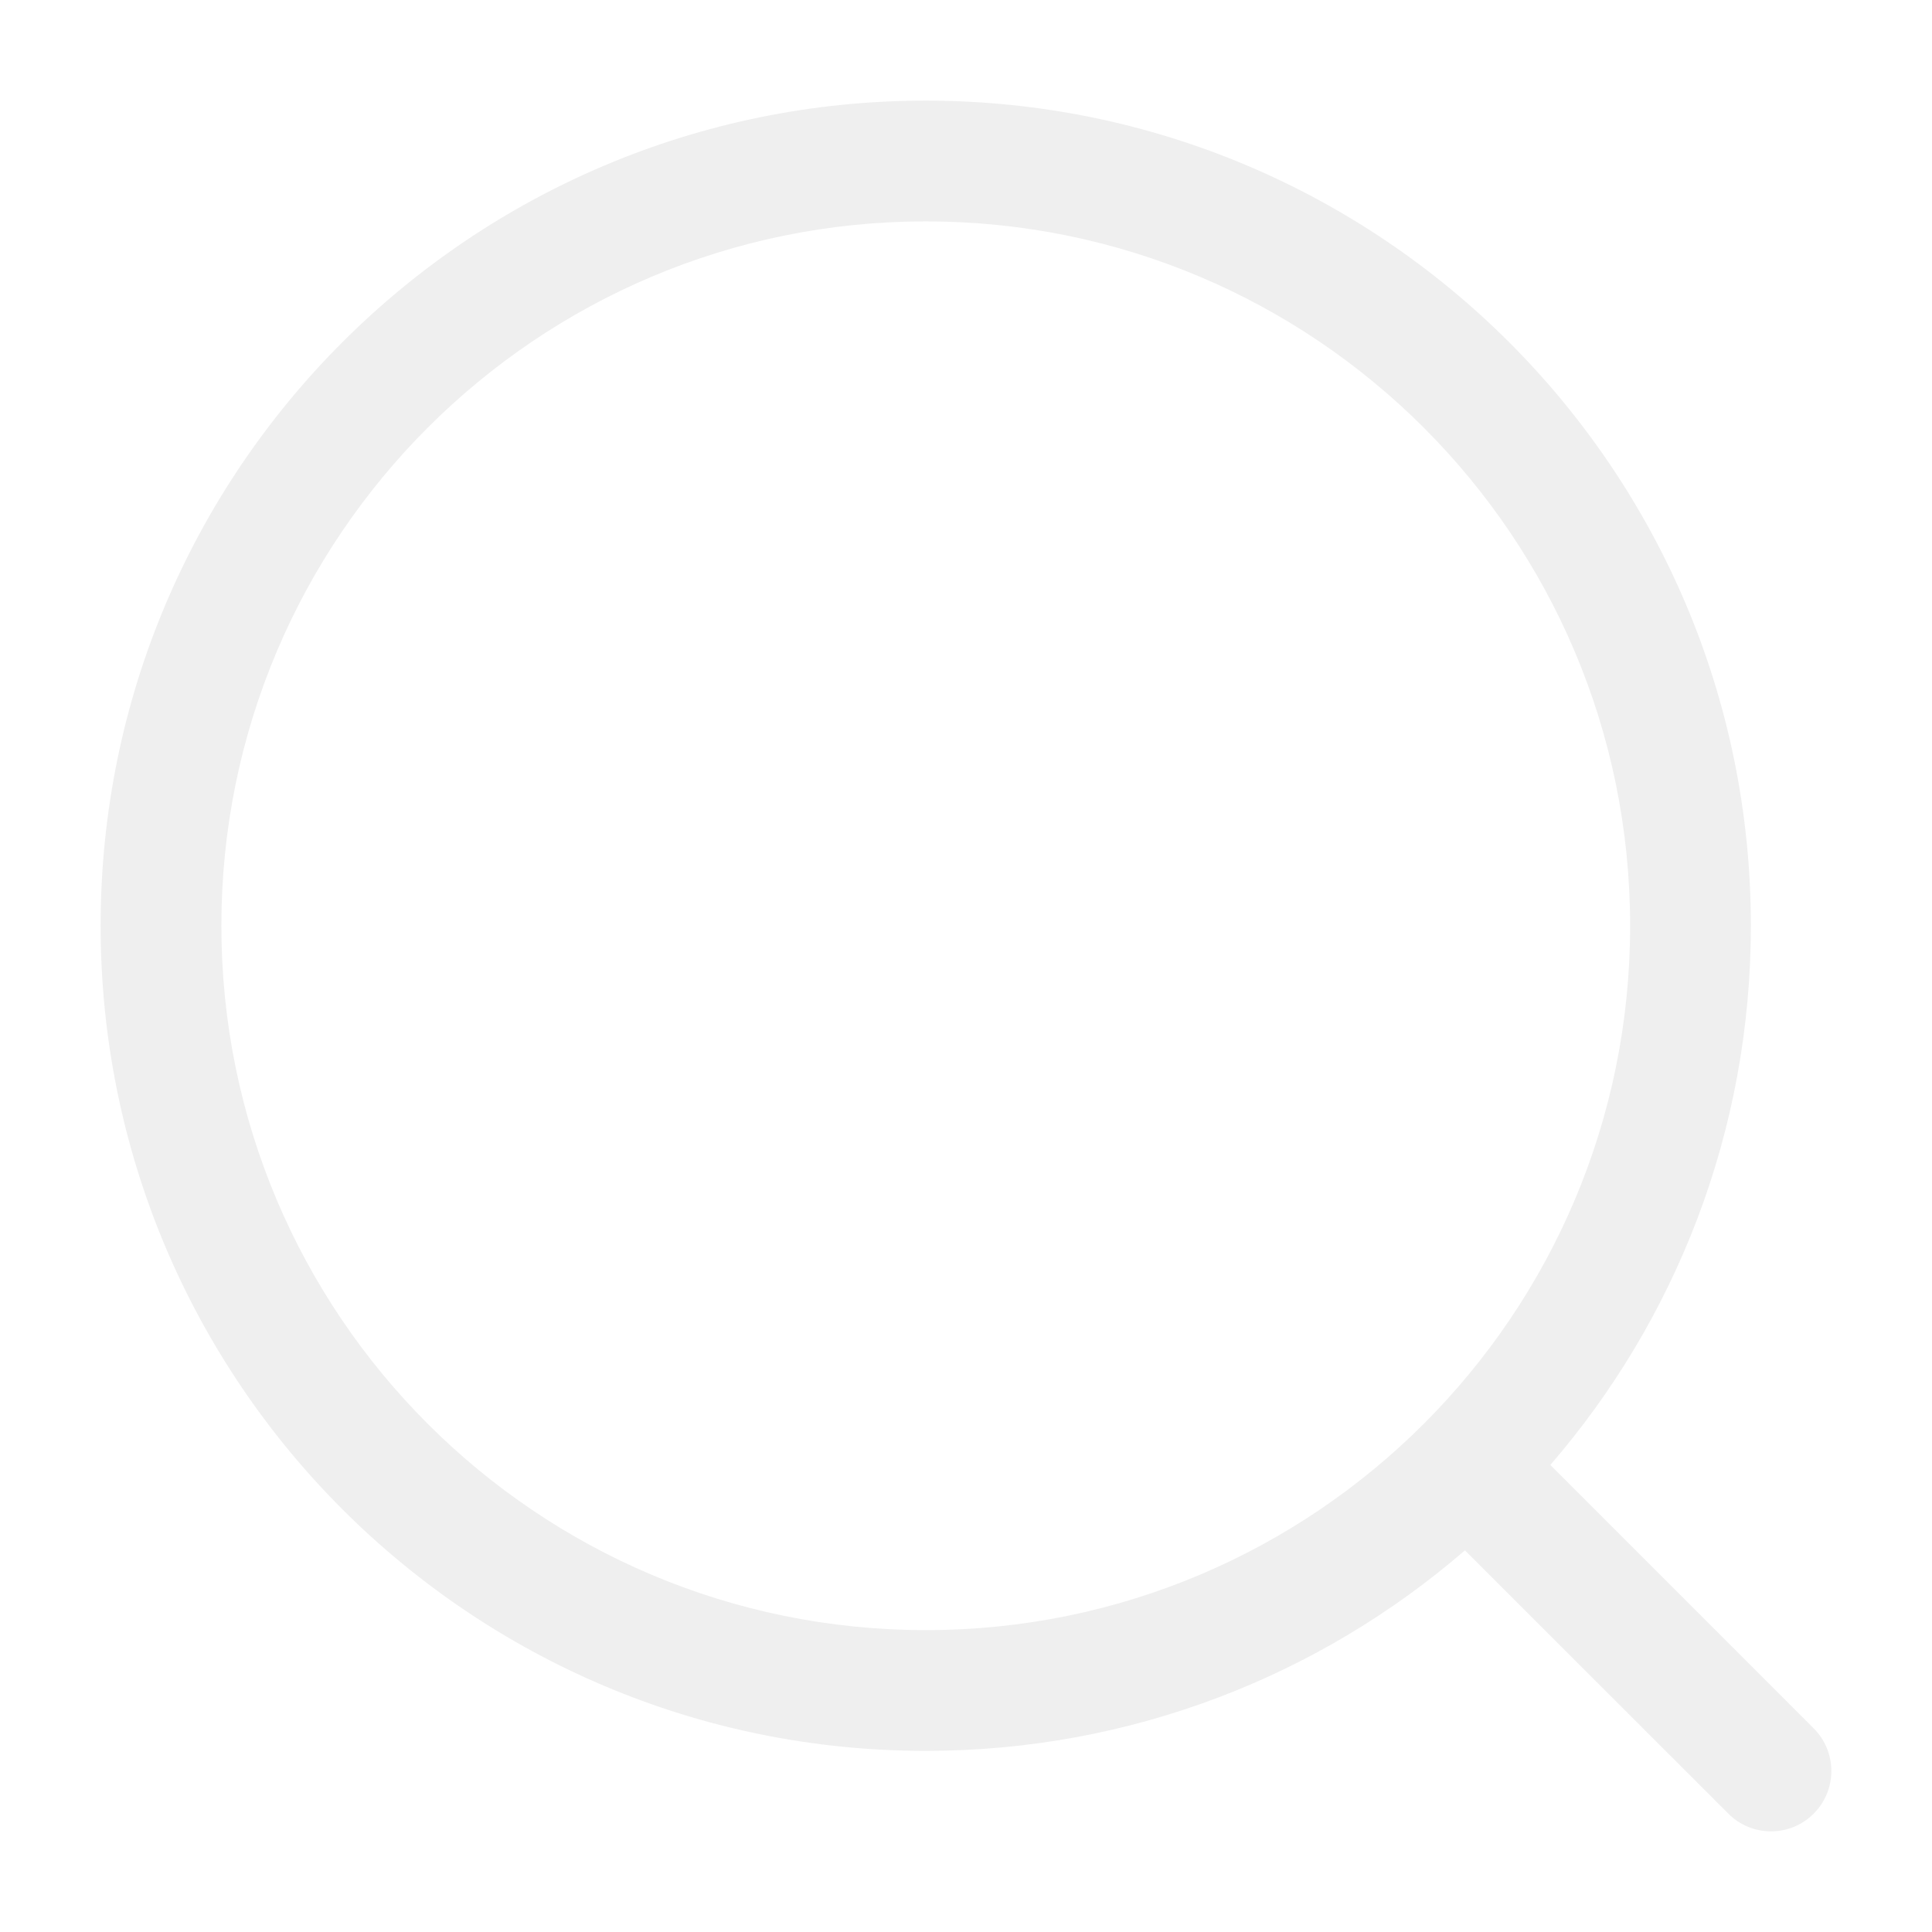
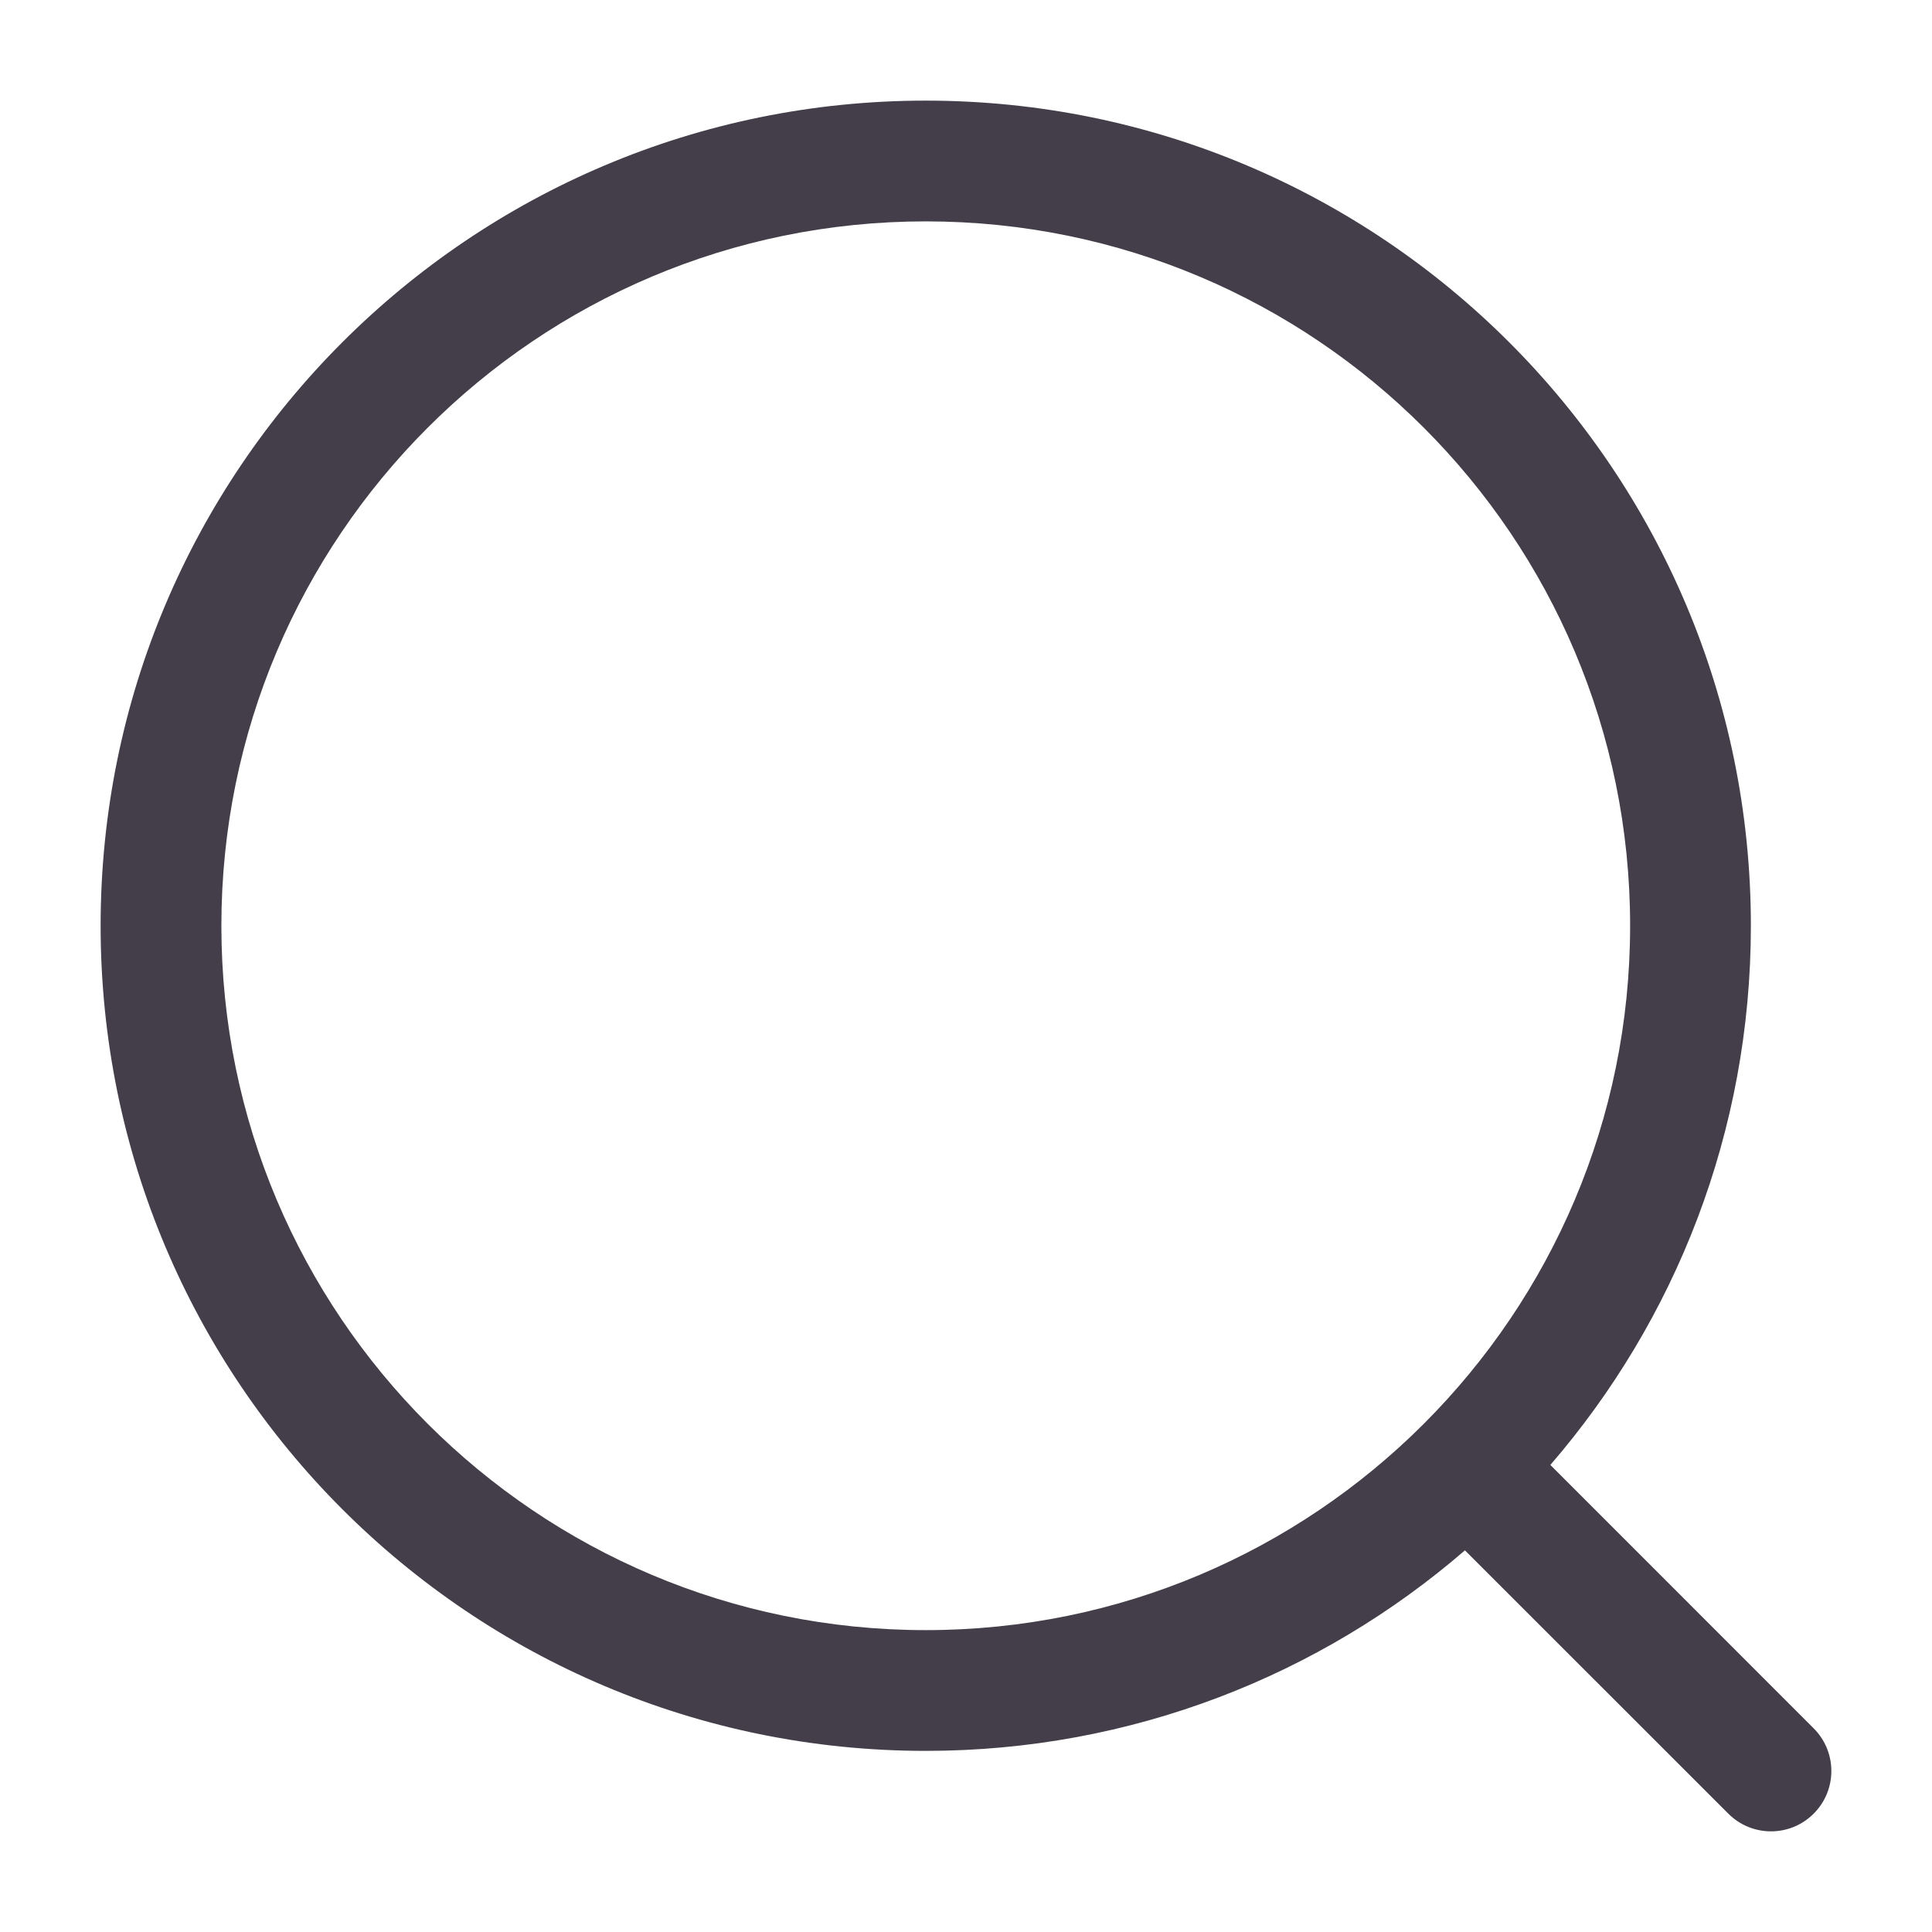
<svg xmlns="http://www.w3.org/2000/svg" width="24" height="24" viewBox="0 0 24 24" fill="none">
-   <path fill-rule="evenodd" clip-rule="evenodd" d="M11.5 2.75C6.668 2.75 2.75 6.668 2.75 11.5C2.75 16.332 6.668 20.25 11.5 20.25C16.332 20.25 20.25 16.332 20.25 11.5C20.25 6.668 16.332 2.75 11.5 2.75ZM1.25 11.5C1.25 5.839 5.839 1.25 11.5 1.25C17.161 1.25 21.75 5.839 21.75 11.5C21.75 14.06 20.811 16.402 19.259 18.198L22.53 21.47C22.823 21.763 22.823 22.237 22.53 22.53C22.237 22.823 21.763 22.823 21.47 22.53L18.198 19.259C16.402 20.811 14.06 21.75 11.5 21.75C5.839 21.75 1.25 17.161 1.25 11.5Z" fill="#EFEFEF" />
+   <path fill-rule="evenodd" clip-rule="evenodd" d="M11.5 2.75C6.668 2.75 2.75 6.668 2.75 11.5C2.75 16.332 6.668 20.25 11.5 20.25C16.332 20.25 20.25 16.332 20.25 11.5C20.25 6.668 16.332 2.75 11.5 2.75ZM1.25 11.5C1.25 5.839 5.839 1.25 11.5 1.25C17.161 1.25 21.75 5.839 21.75 11.5C21.75 14.06 20.811 16.402 19.259 18.198L22.53 21.47C22.823 21.763 22.823 22.237 22.53 22.53C22.237 22.823 21.763 22.823 21.47 22.53L18.198 19.259C16.402 20.811 14.06 21.75 11.5 21.75C5.839 21.75 1.25 17.161 1.25 11.5Z" fill="#433e49" />
</svg>
